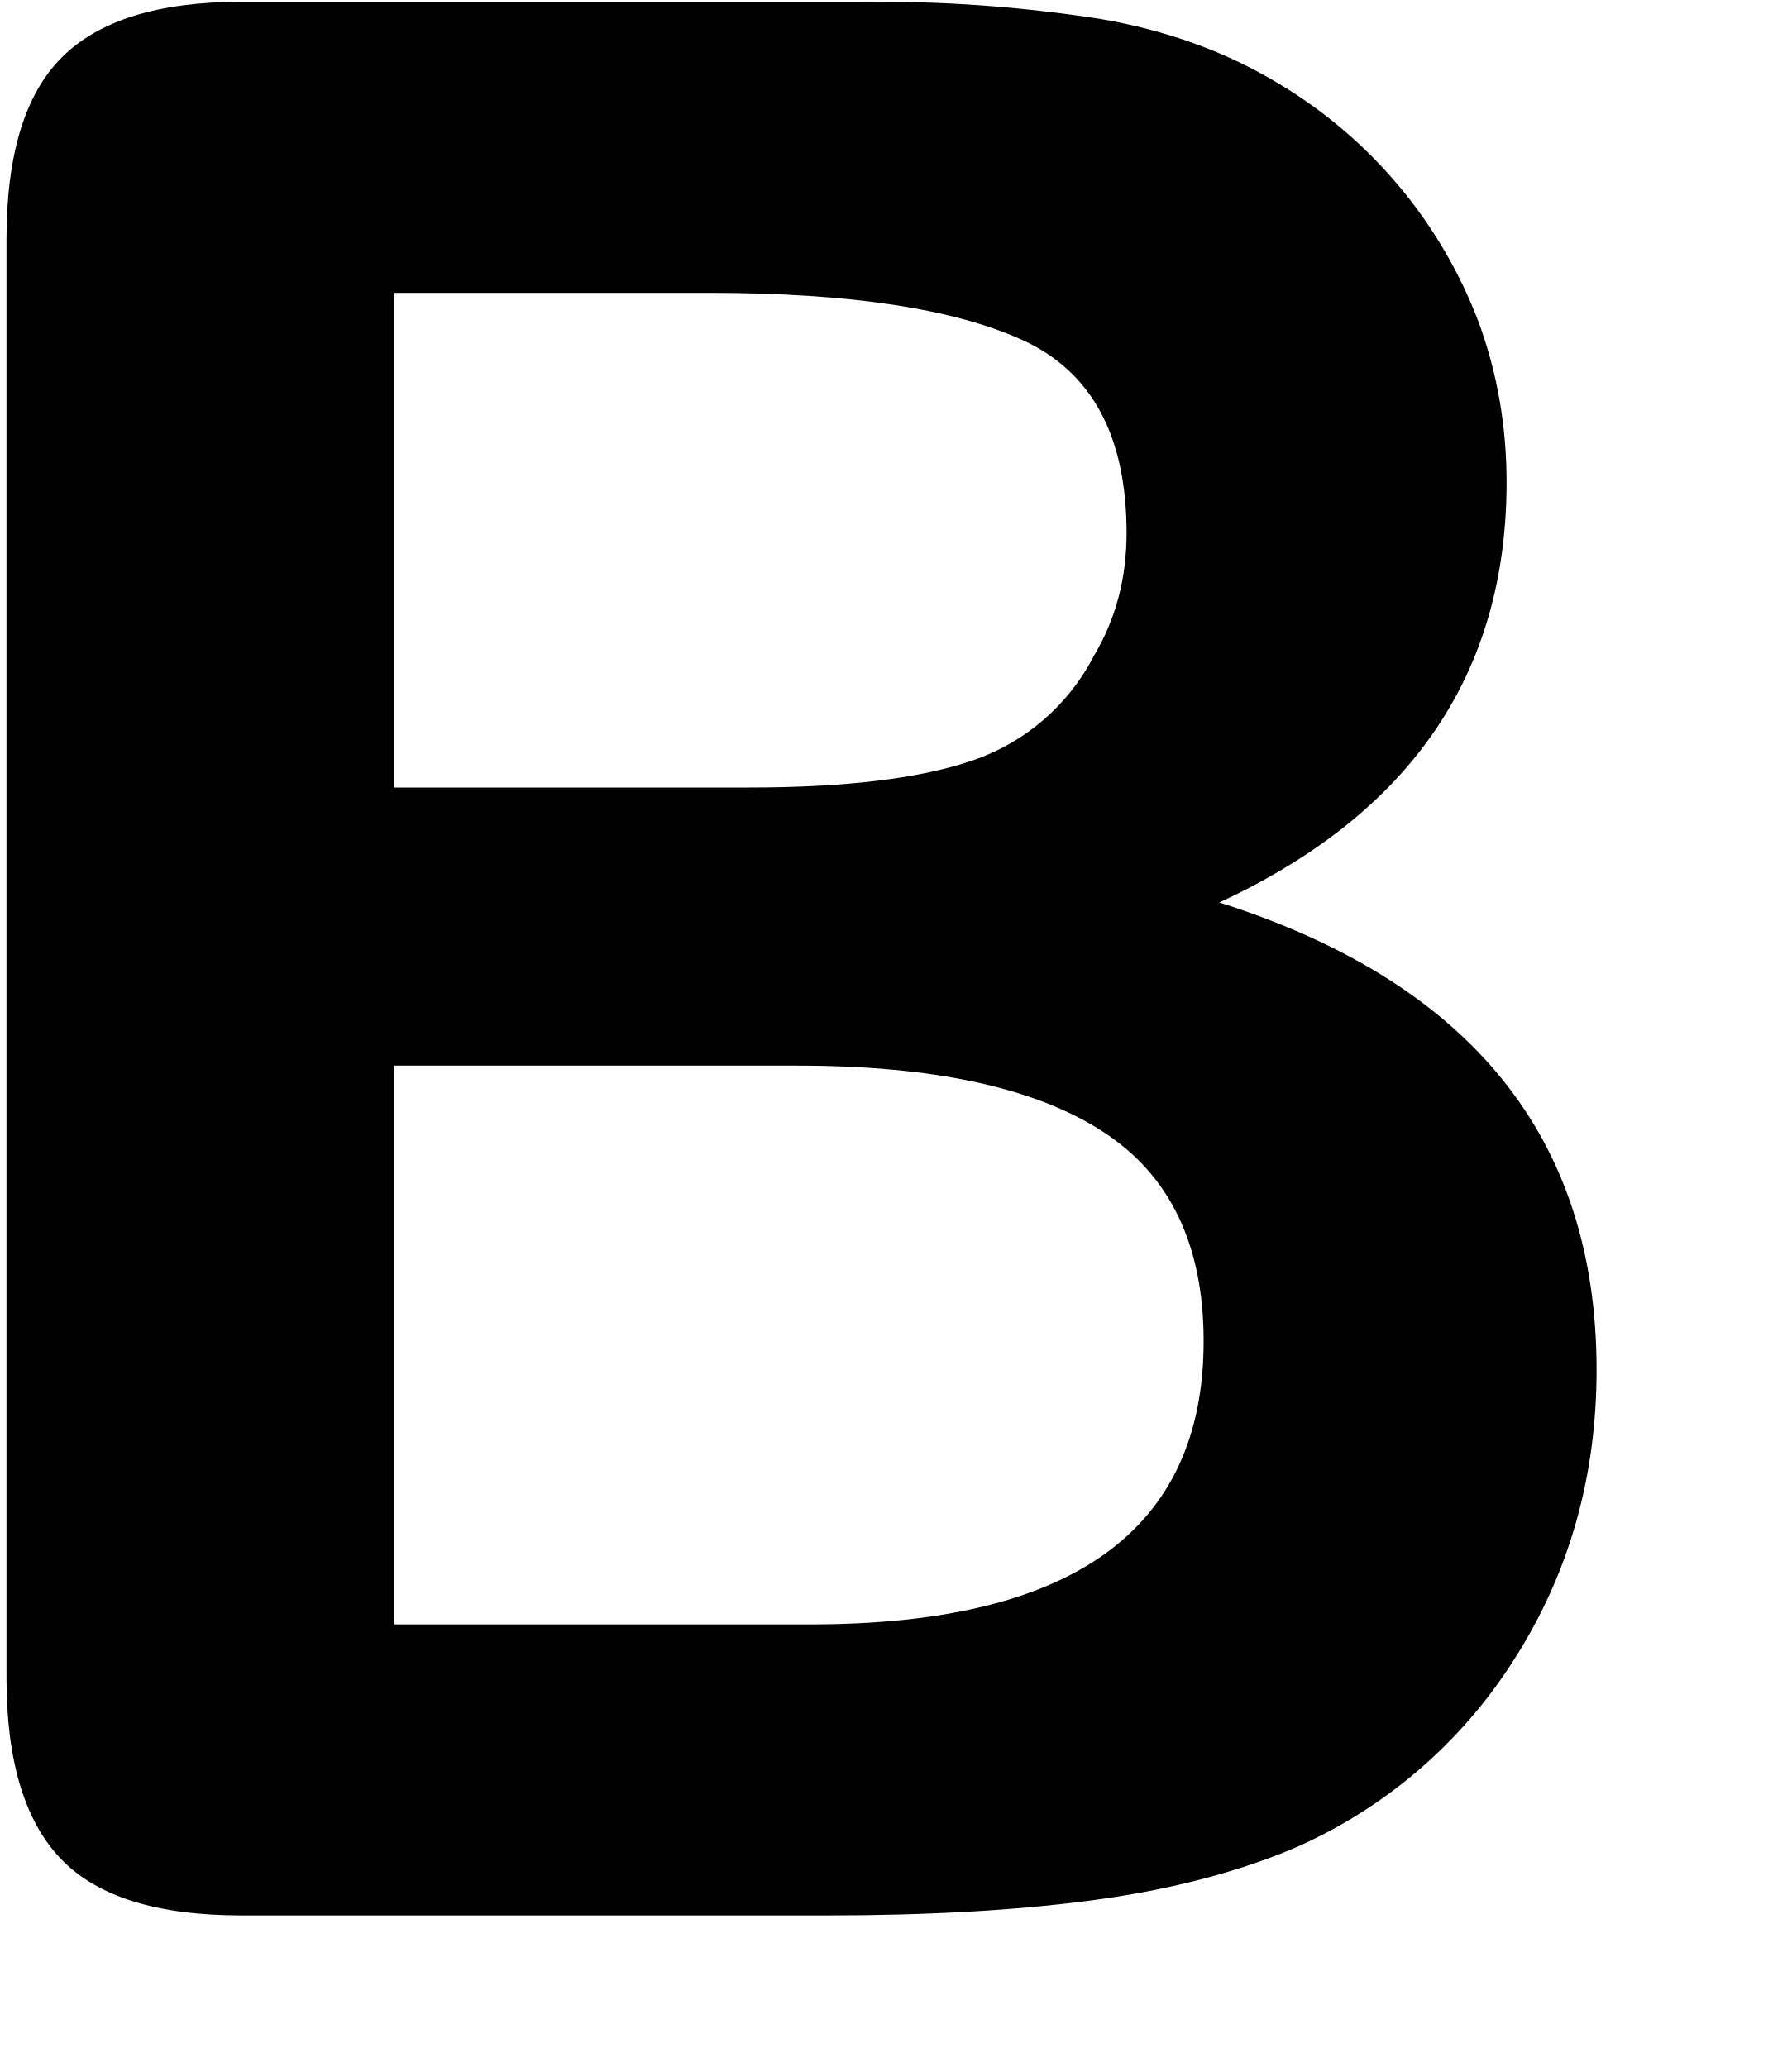
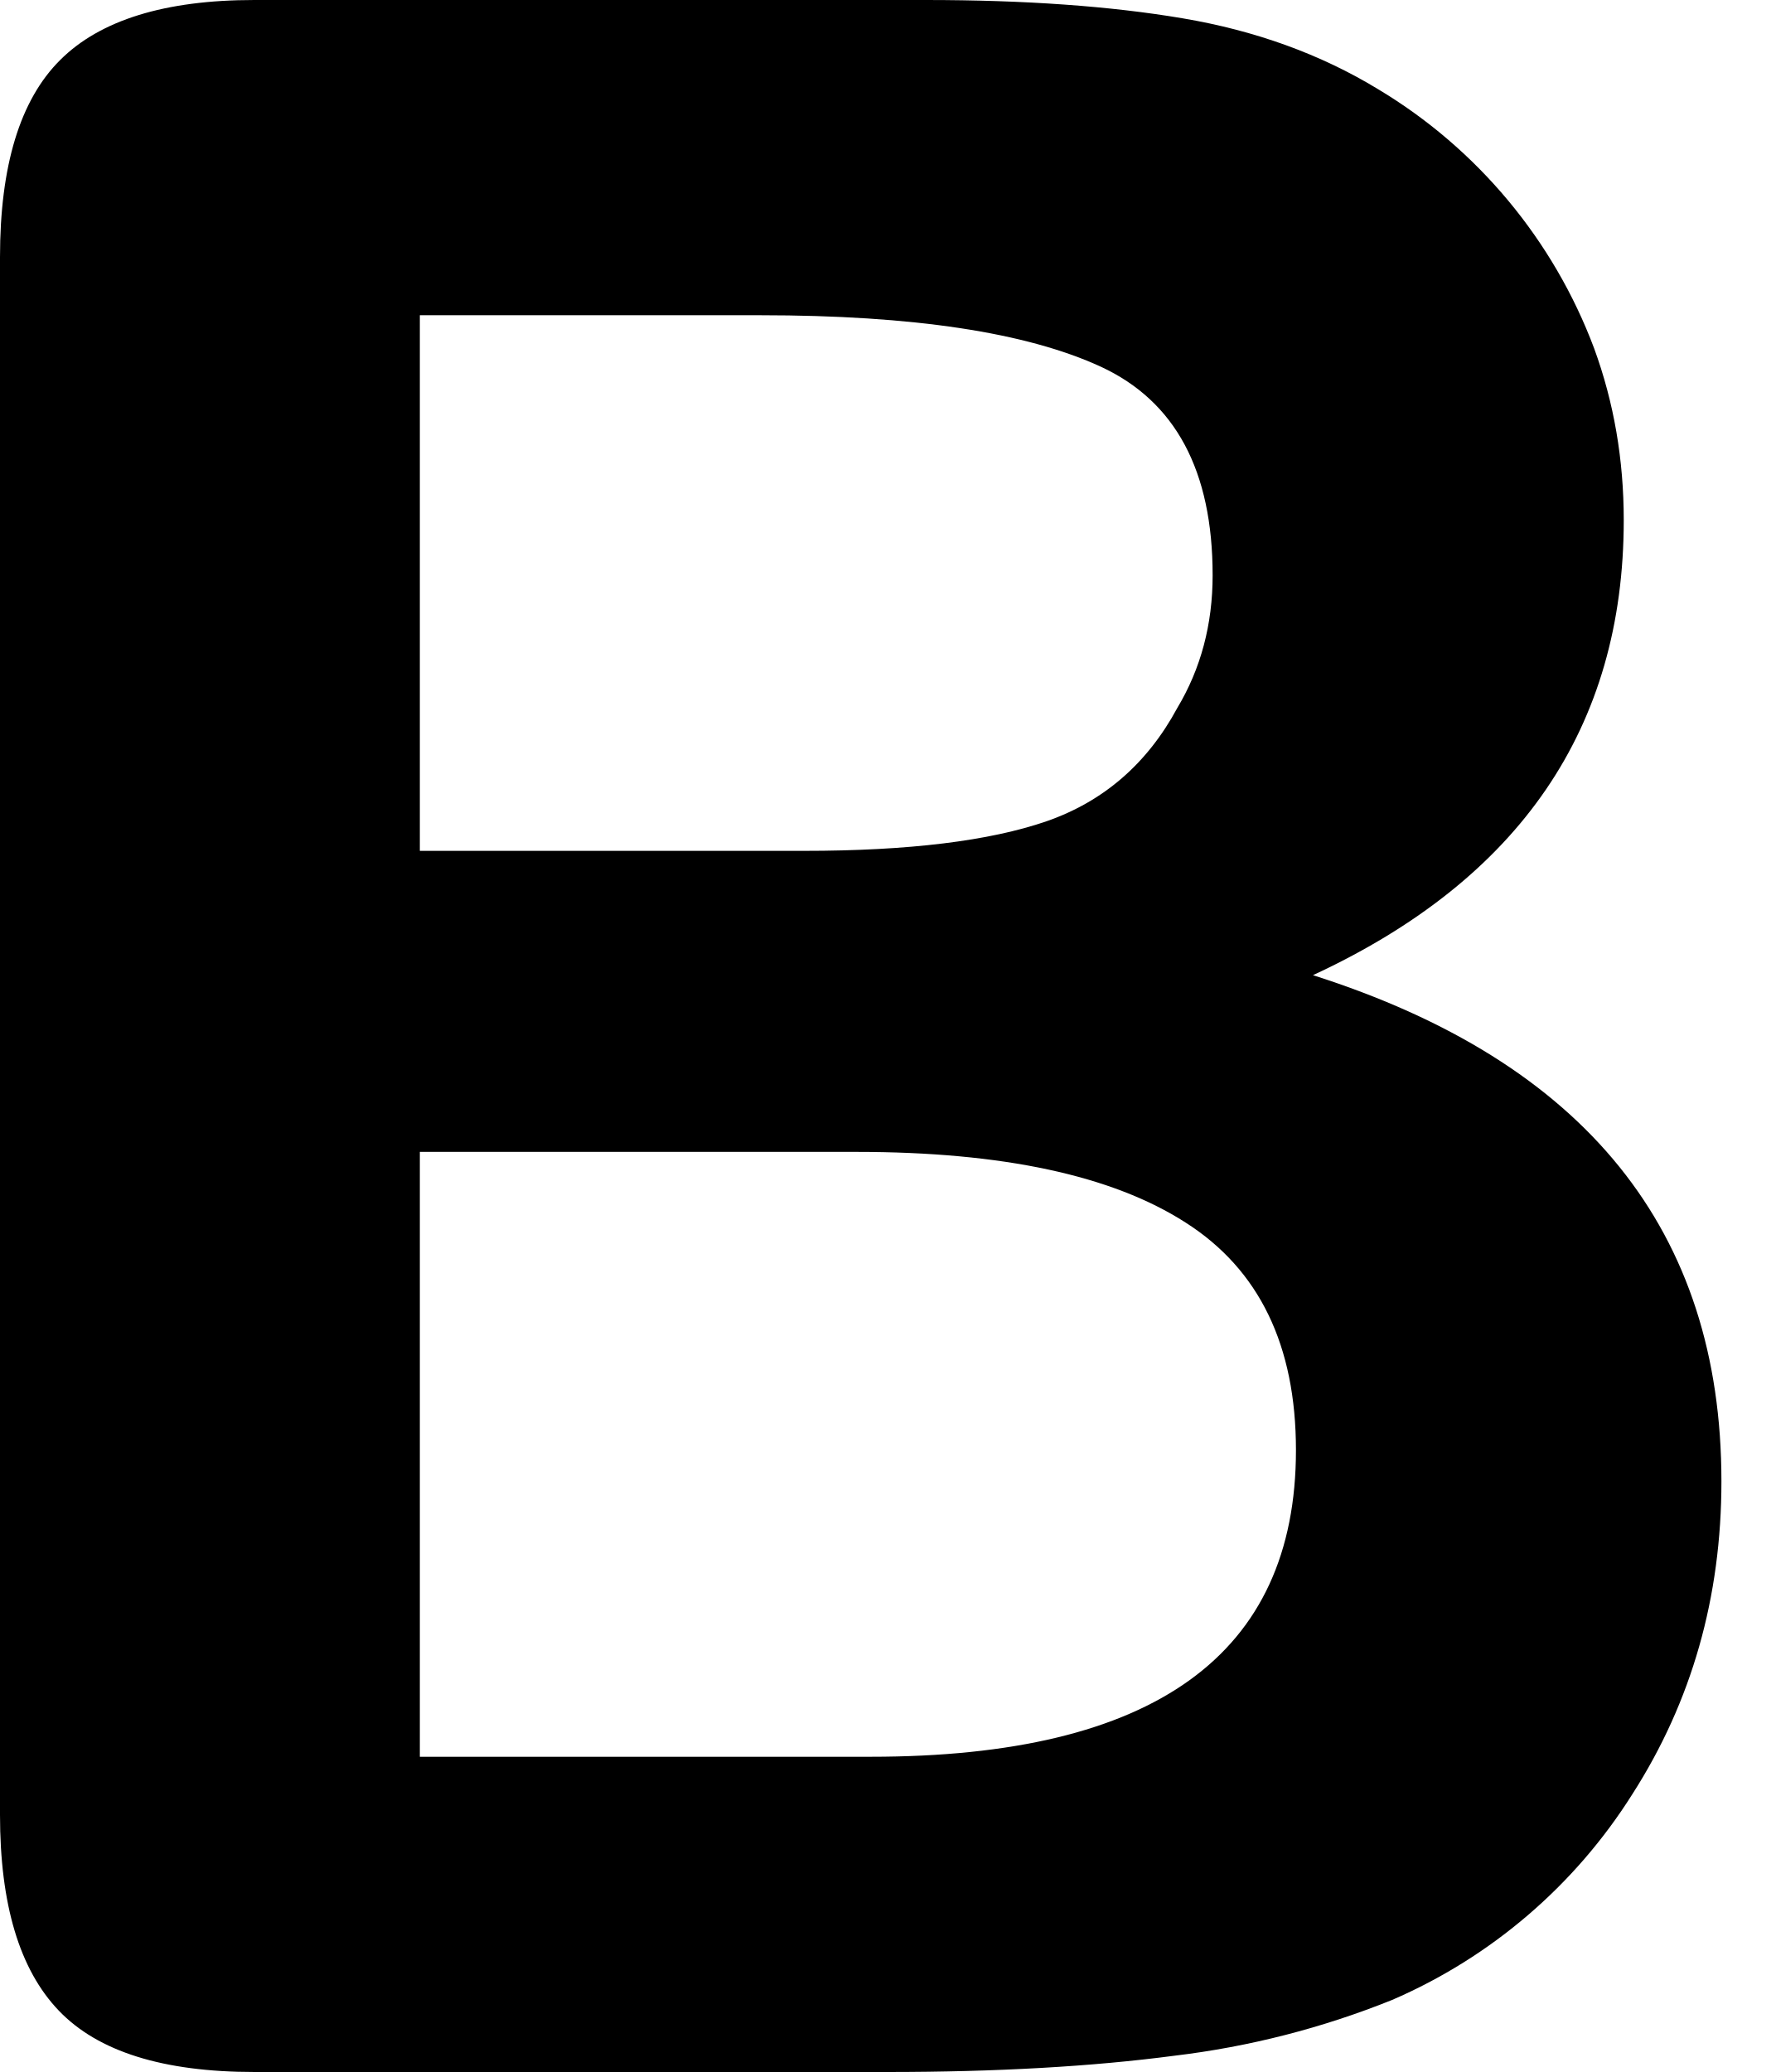
- <svg xmlns="http://www.w3.org/2000/svg" width="13" height="15" viewBox="0 0 13 15">
-   <path d="M5.996 13.9H1.752c-.613 0-1.05-.137-1.312-.412-.262-.275-.393-.712-.393-1.312V1.737C.047 1.125.18.684.449.416.718.147 1.152.013 1.752.013h4.5a10.5 10.5 0 0 1 1.723.123c.487.082.922.24 1.308.474a3.43 3.43 0 0 1 1.449 1.738c.132.363.199.747.199 1.151 0 1.39-.695 2.406-2.084 3.05 1.825.581 2.737 1.712 2.737 3.391 0 .777-.199 1.477-.596 2.099a3.581 3.581 0 0 1-1.61 1.378c-.424.177-.91.301-1.46.374-.549.073-1.19.109-1.922.109zm-.209-6.167H2.86v4.055h3.022c1.9 0 2.851-.686 2.851-2.056 0-.7-.246-1.21-.739-1.525-.492-.316-1.228-.474-2.207-.474zM2.86 2.125v3.59h2.577c.7 0 1.242-.066 1.624-.198a1.55 1.55 0 0 0 .876-.758c.158-.265.237-.562.237-.89 0-.702-.25-1.167-.748-1.398-.499-.23-1.26-.346-2.283-.346H2.86z" />
+ <svg xmlns="http://www.w3.org/2000/svg" width="12" height="14">
+   <path d="M5.997 14H1.72c-.618 0-1.058-.138-1.323-.415C.132 13.308 0 12.867 0 12.262V1.738C0 1.121.135.676.406.406.676.136 1.114 0 1.719 0h4.536c.669 0 1.248.041 1.738.124.49.083.93.242 1.318.478a3.458 3.458 0 0 1 1.461 1.752c.134.366.2.753.2 1.16 0 1.401-.7 2.426-2.1 3.075 1.84.586 2.76 1.726 2.76 3.42 0 .782-.2 1.487-.602 2.114a3.61 3.61 0 0 1-1.623 1.39 5.772 5.772 0 0 1-1.471.377c-.554.073-1.2.11-1.939.11zm-.21-6.217h-2.95v4.087h3.046c1.916 0 2.874-.69 2.874-2.072 0-.707-.248-1.22-.745-1.537-.496-.319-1.238-.478-2.225-.478zM2.837 2.13v3.619h2.597c.707 0 1.252-.067 1.638-.2.385-.134.68-.389.883-.765.16-.267.239-.566.239-.897 0-.707-.252-1.176-.755-1.409-.503-.232-1.27-.348-2.301-.348H2.836z" />
</svg>
